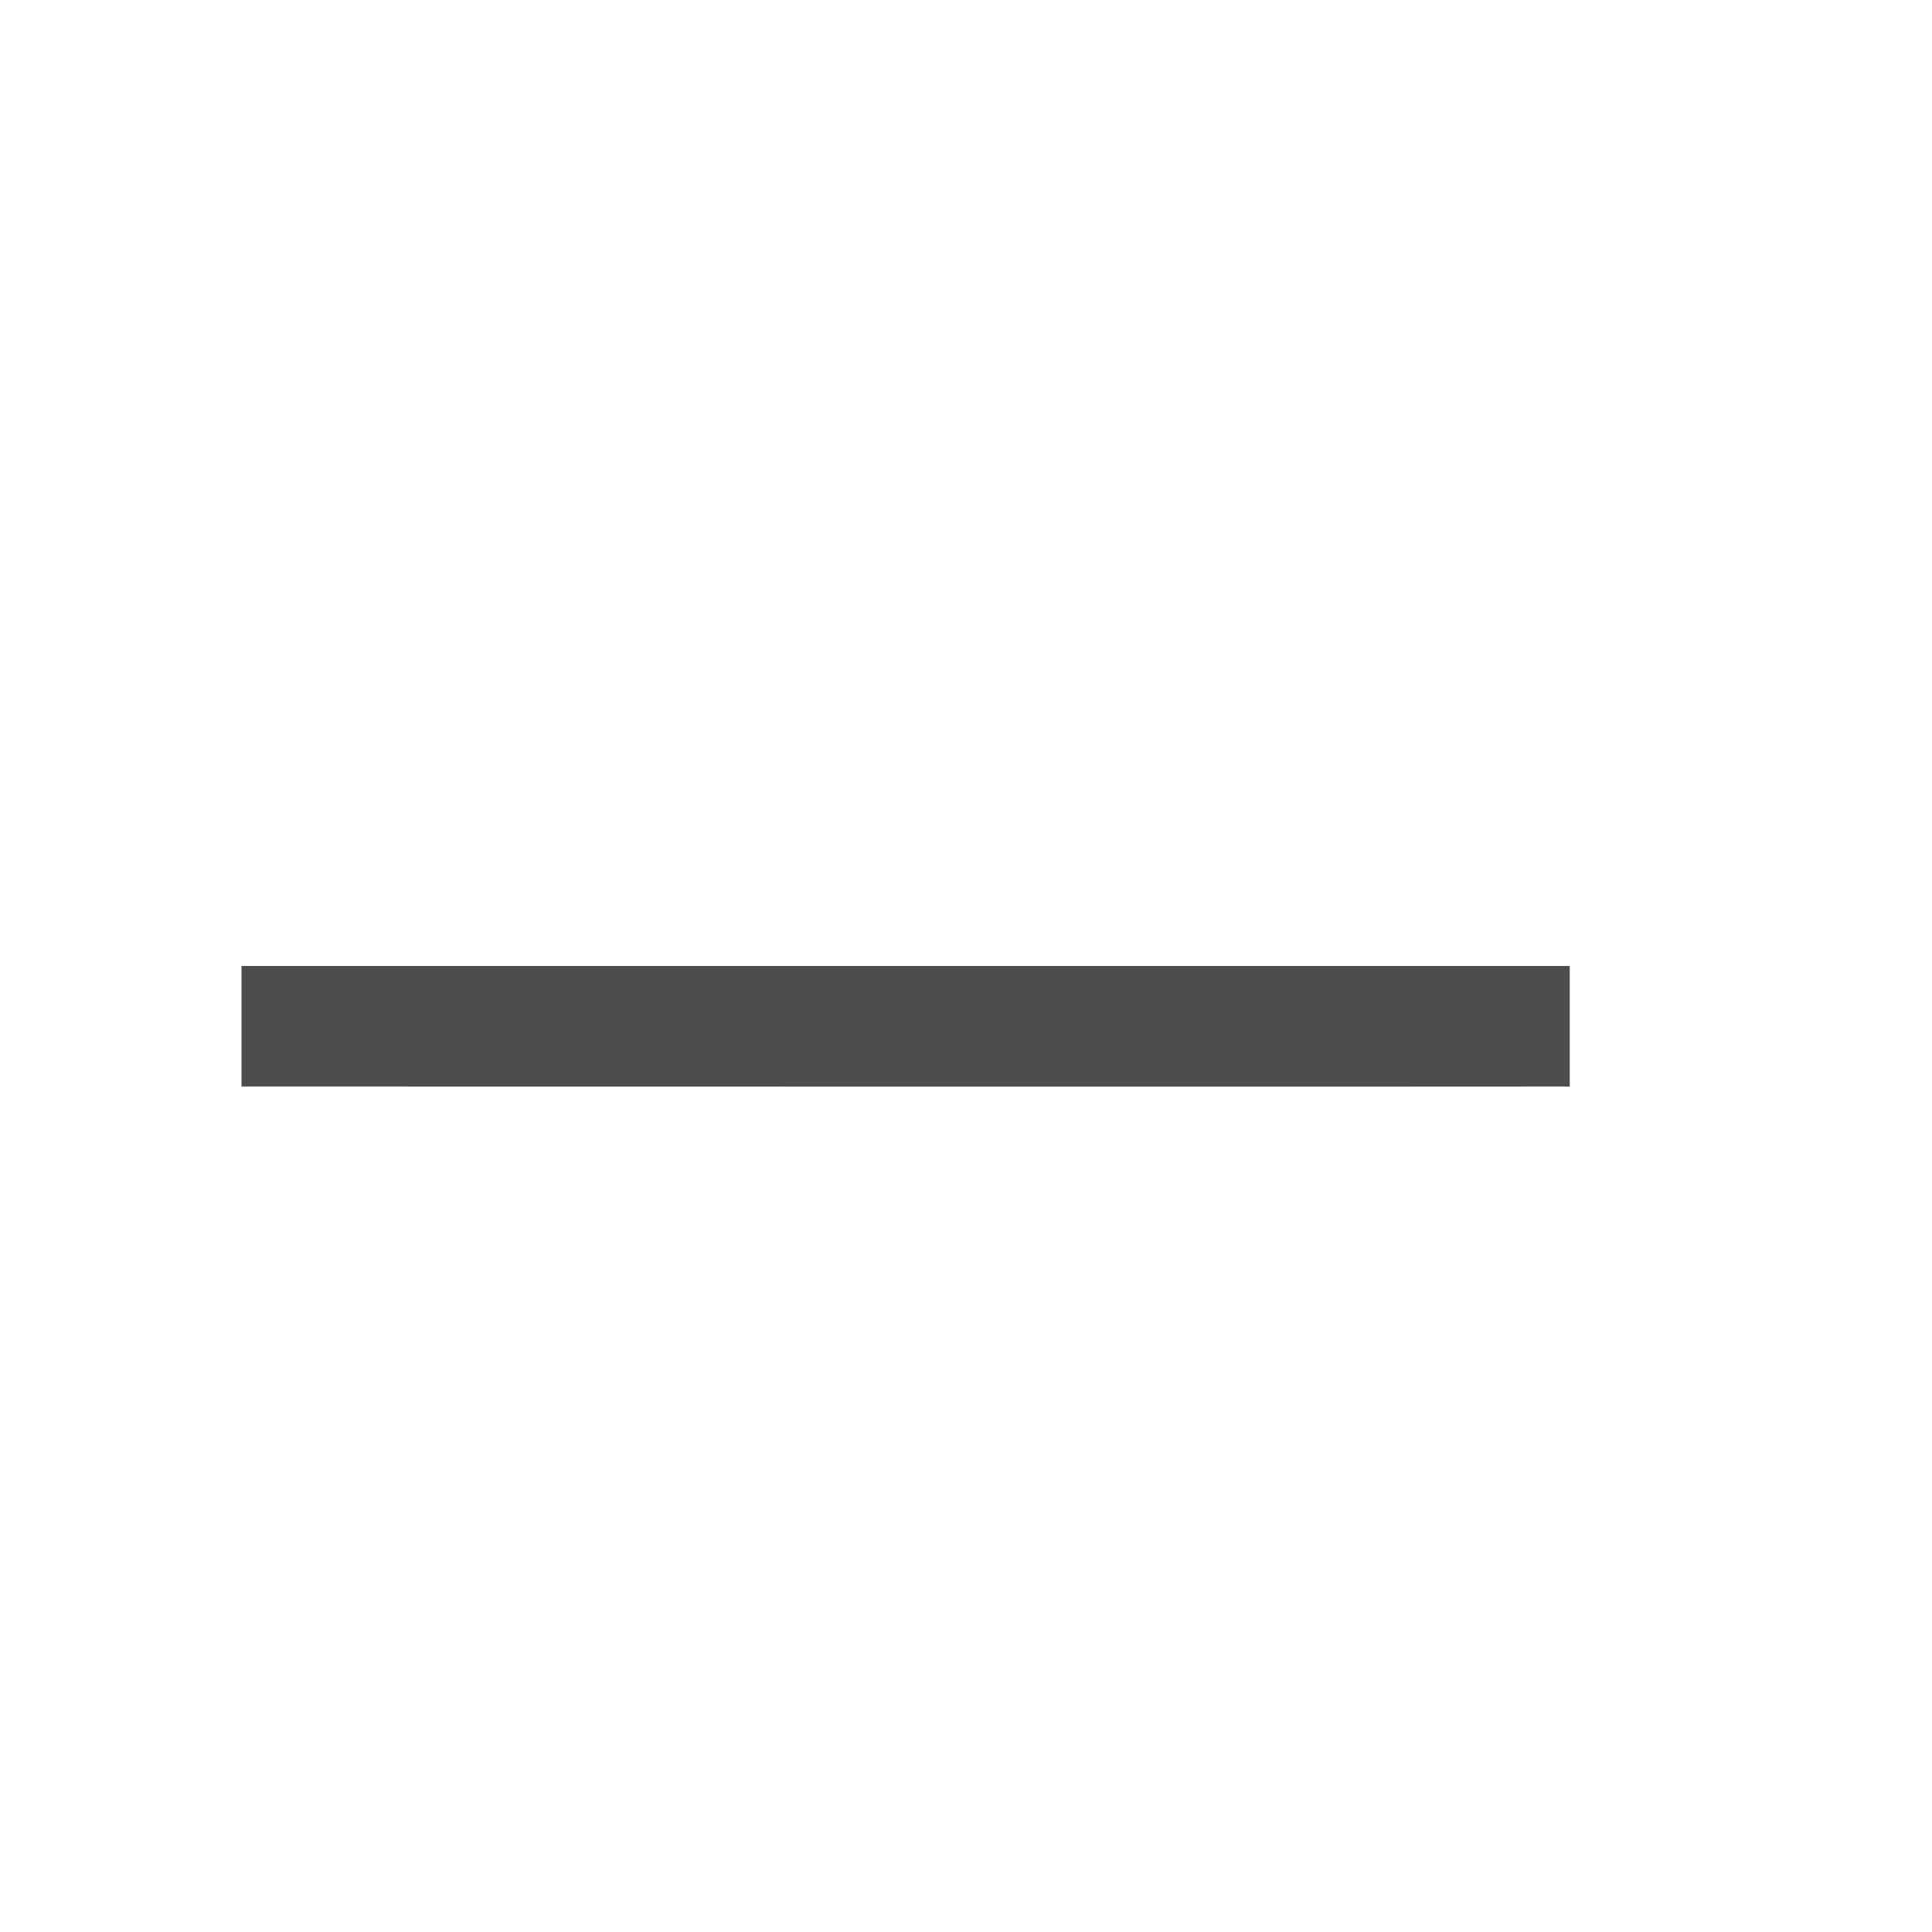
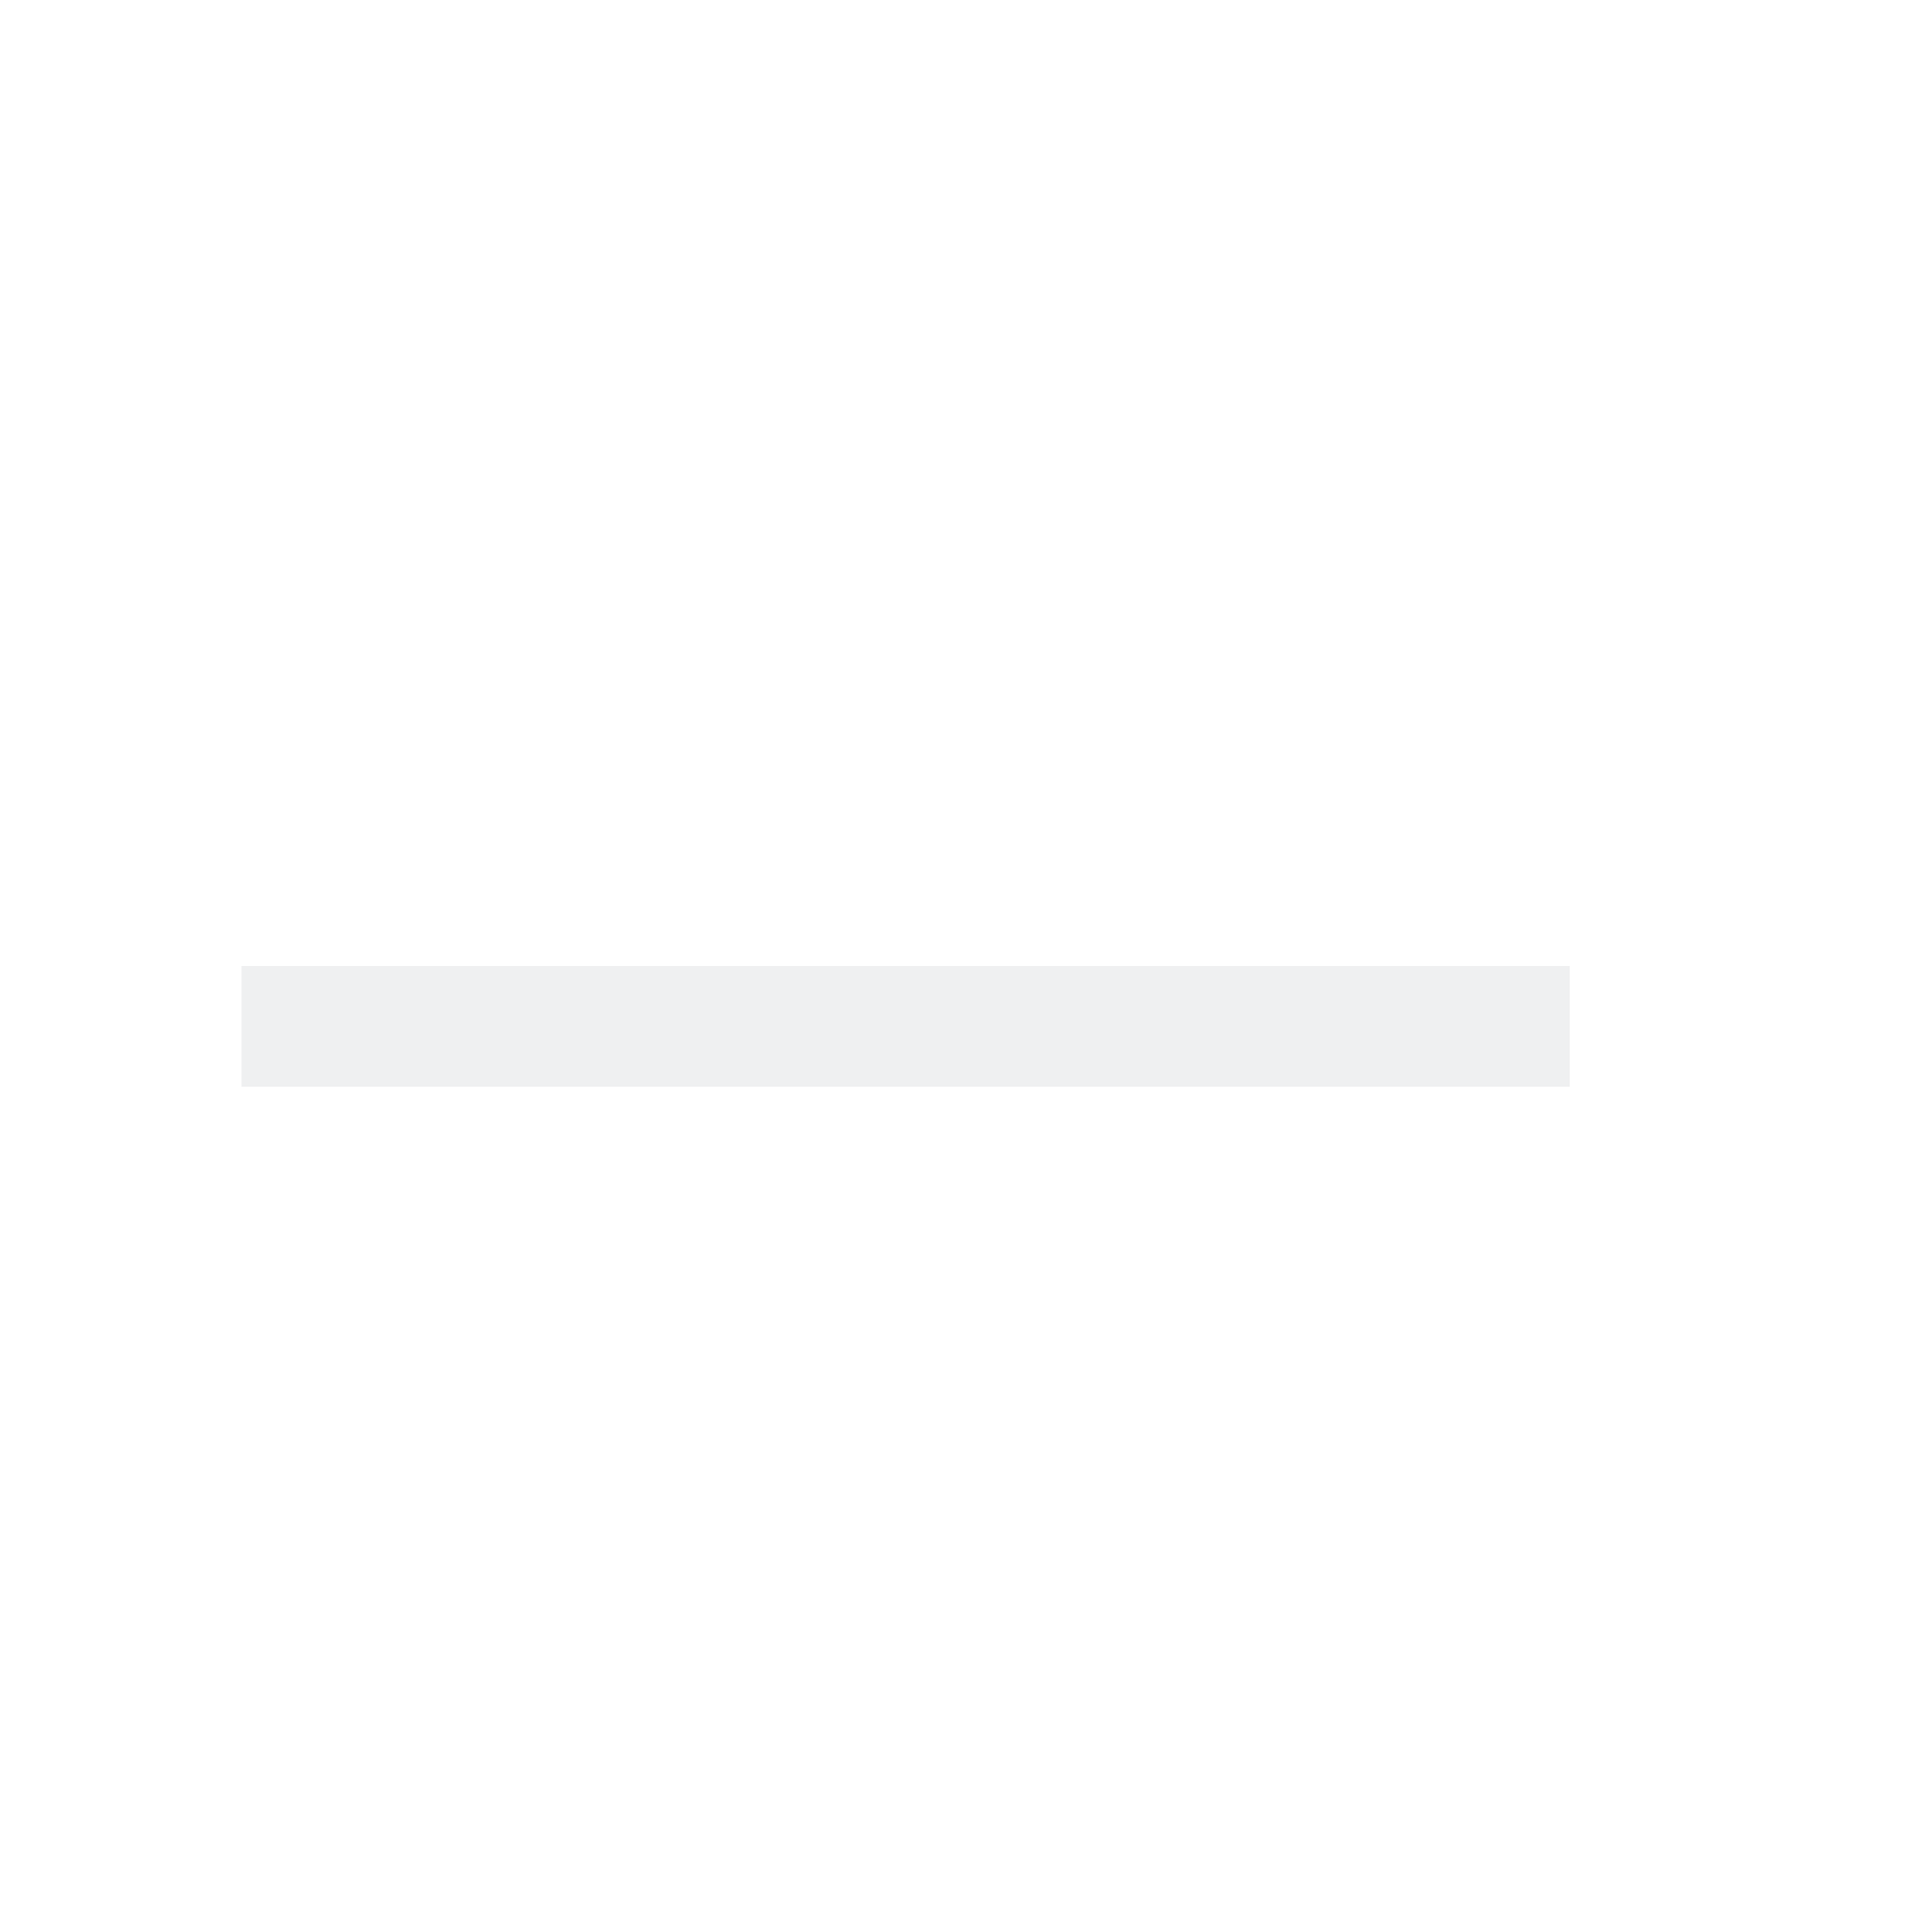
- <svg xmlns="http://www.w3.org/2000/svg" viewBox="0 0 16 16" id="svg2" version="1.1">
+ <svg xmlns="http://www.w3.org/2000/svg" viewBox="0 0 16 16">
  <defs id="defs3051">
    <style type="text/css" id="current-color-scheme">
      .ColorScheme-Text {
-         color:#4d4d4d;
-       }
-       .ColorScheme-NegativeText {
-         color:#da4453;
-       }
-       </style>
-     <style id="current-color-scheme-6" type="text/css">
-       .ColorScheme-Text {
-         color:#4d4d4d;
+         color:#eff0f1;
      }
      </style>
  </defs>
-   <path style="color:#4d4d4d;fill:currentColor;fill-opacity:1;stroke:none" d="m 2,8 0,0.998 c 0,0 11,0.002 11,0 l 0,-0.998 z" class="ColorScheme-Text" id="path6" />
+   <path style="fill:currentColor;fill-opacity:1;stroke:none" d="m 2,8 0,1 c 0,0 11,0 11,0 l 0,-1 z" class="ColorScheme-Text" />
</svg>
